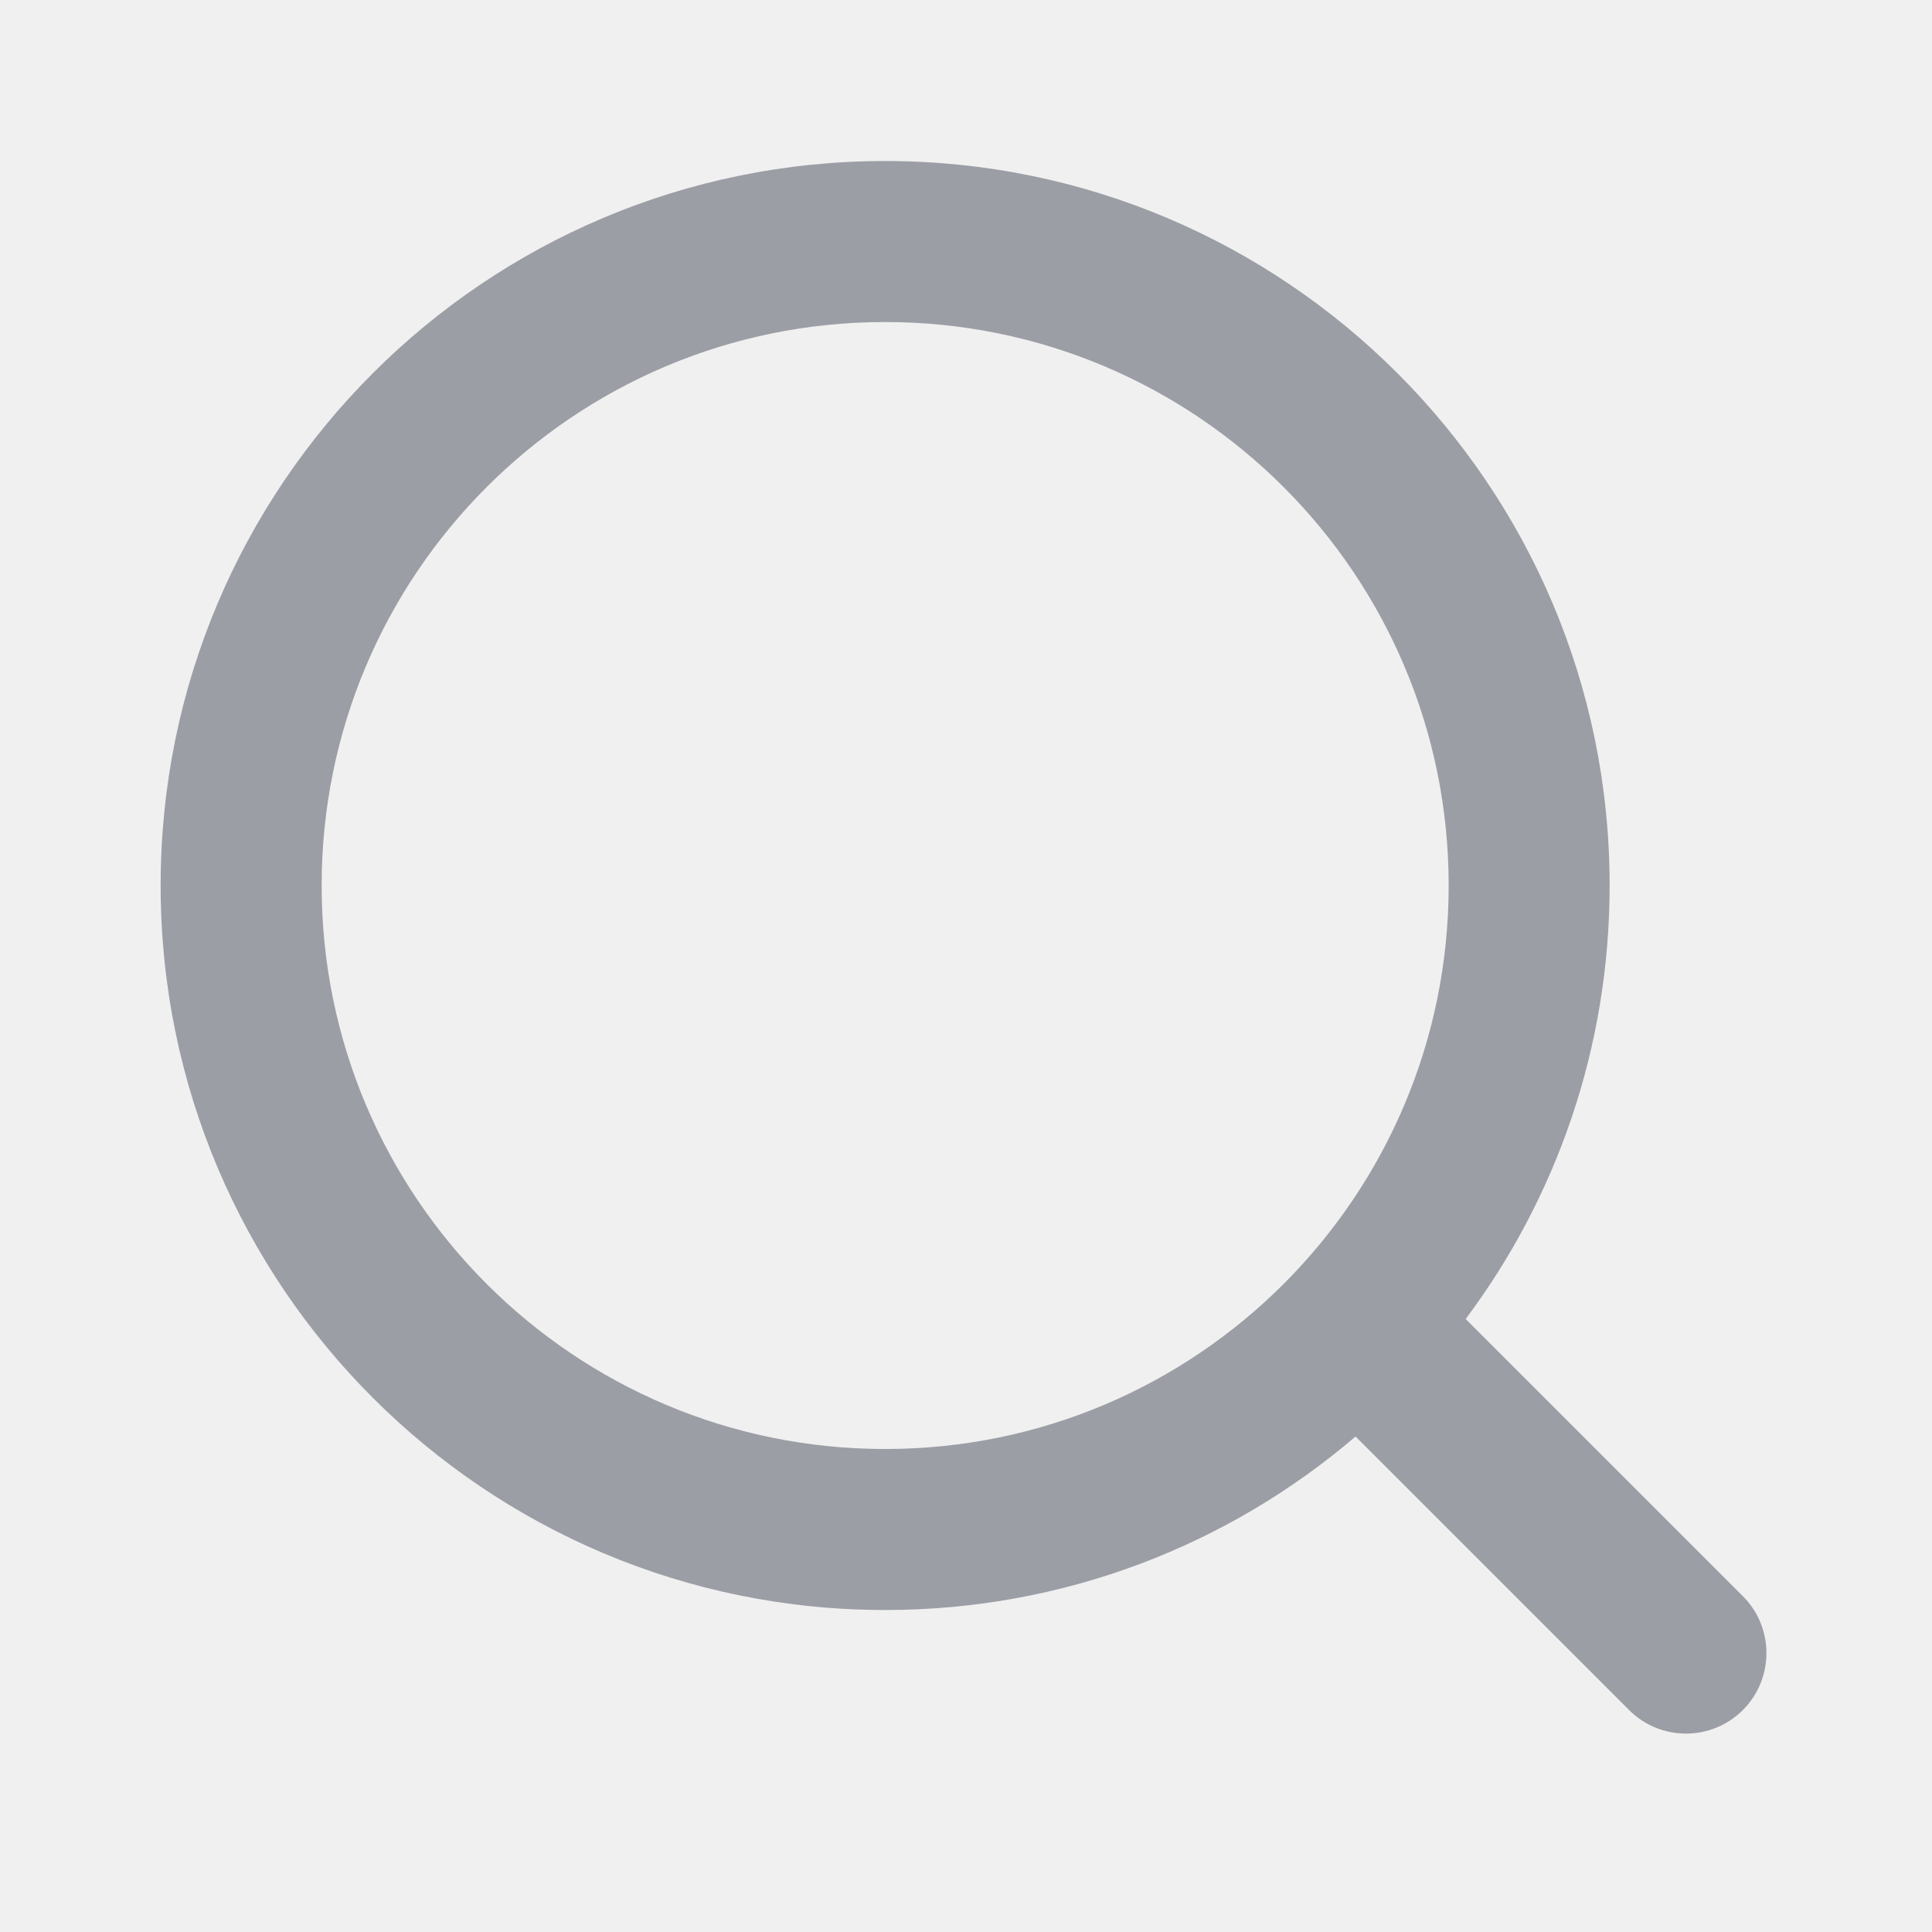
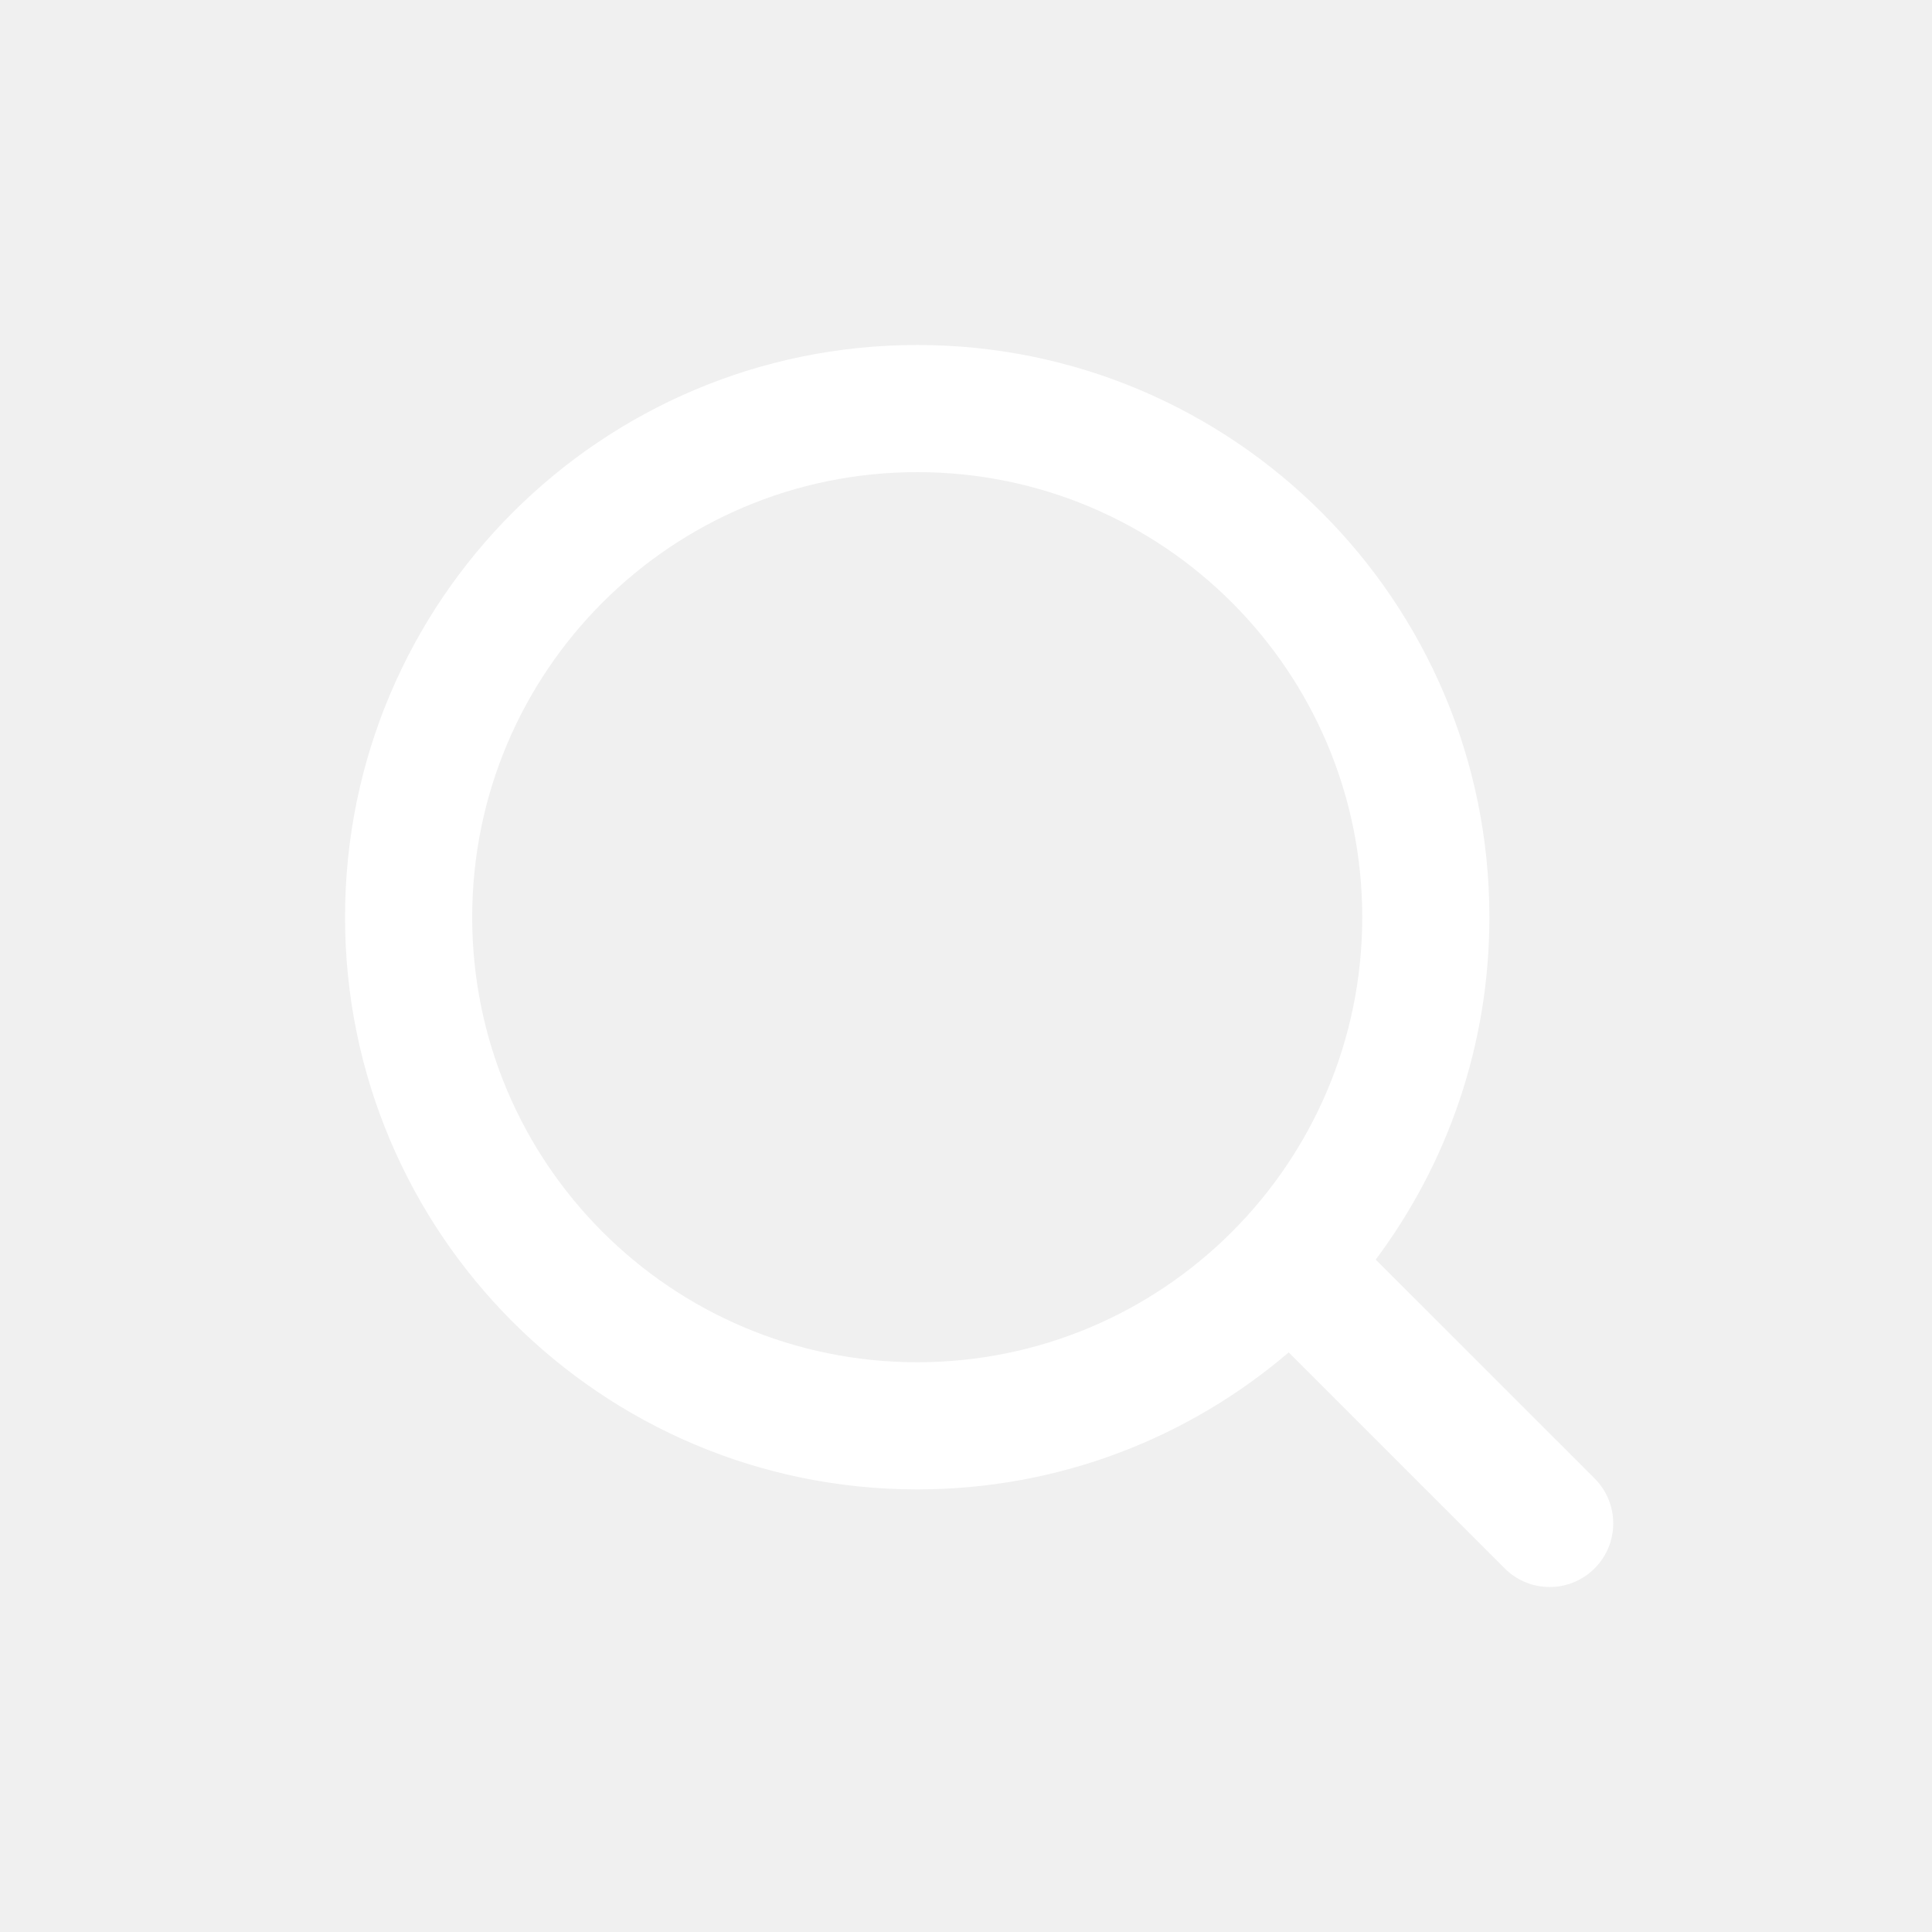
- <svg xmlns="http://www.w3.org/2000/svg" width="35" height="35" viewBox="0 0 35 35" fill="none">
-   <path fill-rule="evenodd" clip-rule="evenodd" d="M26.244 16.042C26.244 21.68 21.673 26.25 16.035 26.25C10.397 26.25 5.827 21.68 5.827 16.042C5.827 10.404 10.397 5.834 16.035 5.834C21.673 5.834 26.244 10.404 26.244 16.042ZM24.557 26.024C22.264 27.984 19.288 29.167 16.035 29.167C8.786 29.167 2.91 23.291 2.91 16.042C2.91 8.793 8.786 2.917 16.035 2.917C23.284 2.917 29.16 8.793 29.16 16.042C29.16 18.987 28.19 21.705 26.552 23.895L31.574 28.916C32.143 29.486 32.143 30.409 31.574 30.979C31.004 31.548 30.081 31.548 29.512 30.979L24.557 26.024Z" fill="#9C9EA6" />
+ <svg xmlns="http://www.w3.org/2000/svg" width="32" height="32" viewBox="0 0 32 32" fill="none">
+   <path fill-rule="evenodd" clip-rule="evenodd" d="M22.563 15.192C22.563 19.263 19.263 22.563 15.192 22.563C11.121 22.563 7.821 19.263 7.821 15.192C7.821 11.121 11.121 7.82 15.192 7.82C19.263 7.82 22.563 11.121 22.563 15.192ZM21.345 22.4C19.689 23.815 17.541 24.669 15.192 24.669C9.958 24.669 5.715 20.426 5.715 15.192C5.715 9.957 9.958 5.714 15.192 5.714C20.426 5.714 24.669 9.957 24.669 15.192C24.669 17.318 23.969 19.281 22.786 20.863L26.412 24.488C26.823 24.899 26.823 25.566 26.412 25.977C26 26.389 25.334 26.389 24.922 25.977L21.345 22.4Z" fill="white" />
</svg>
